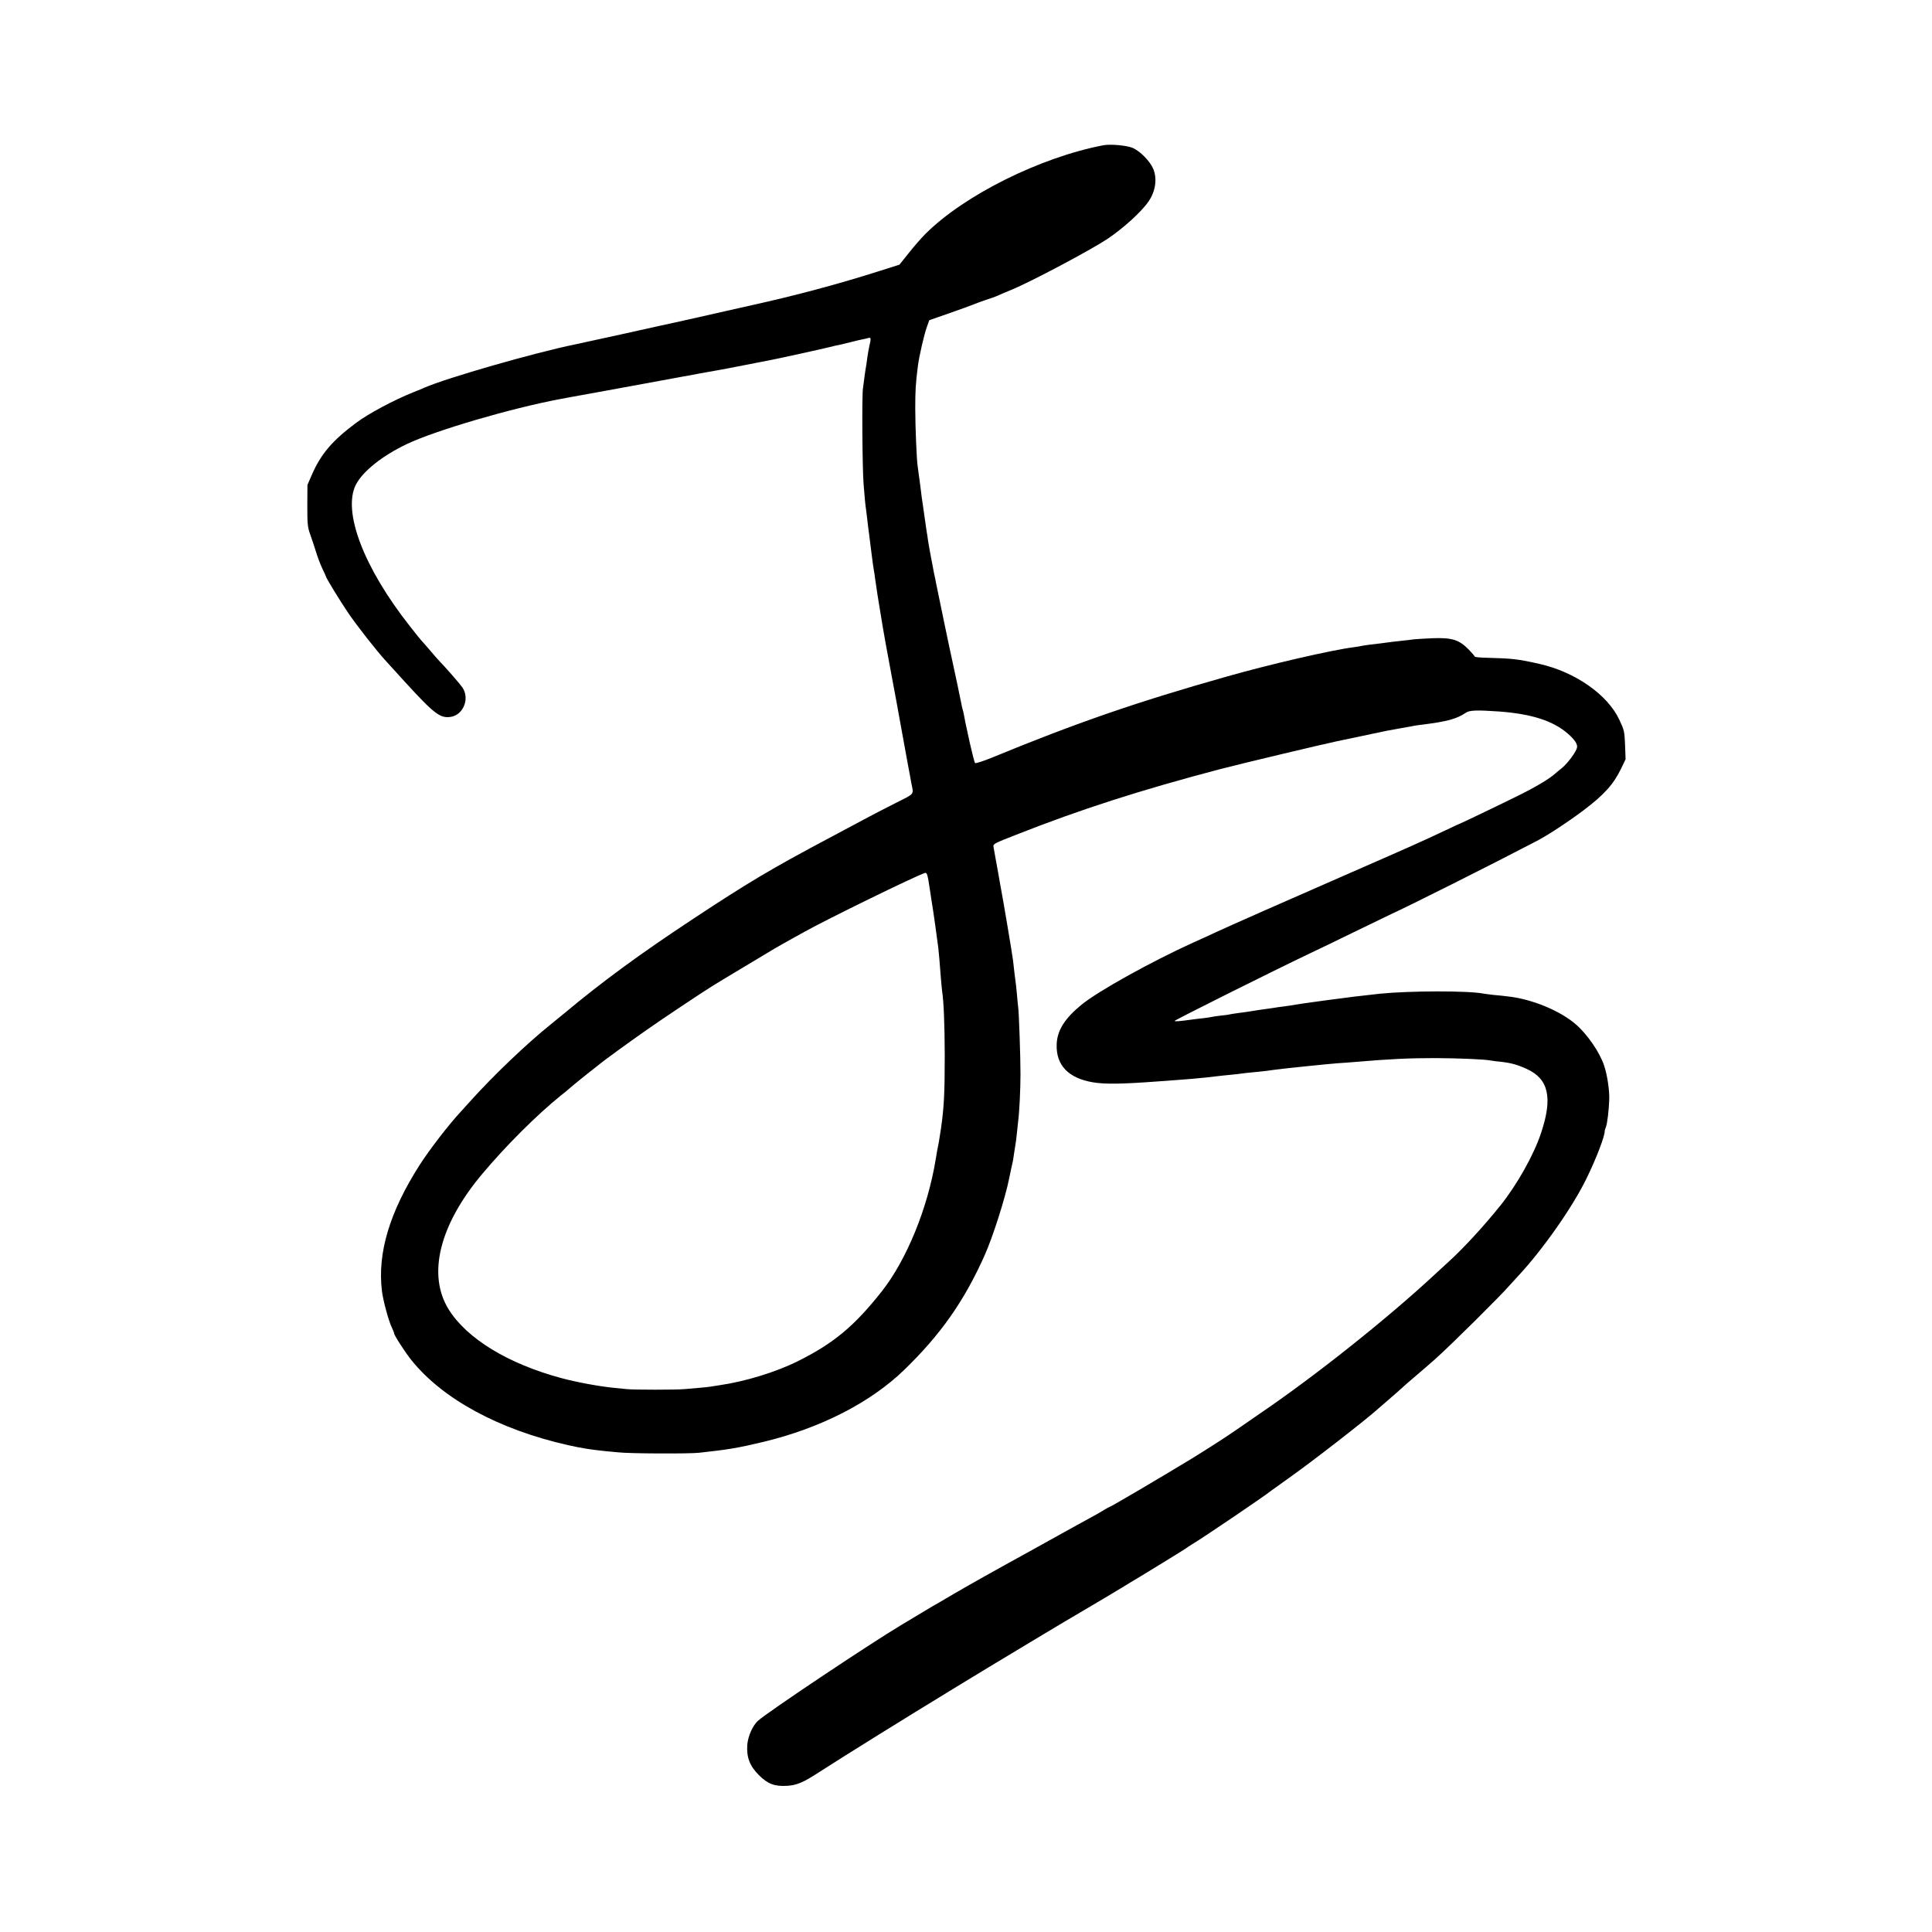
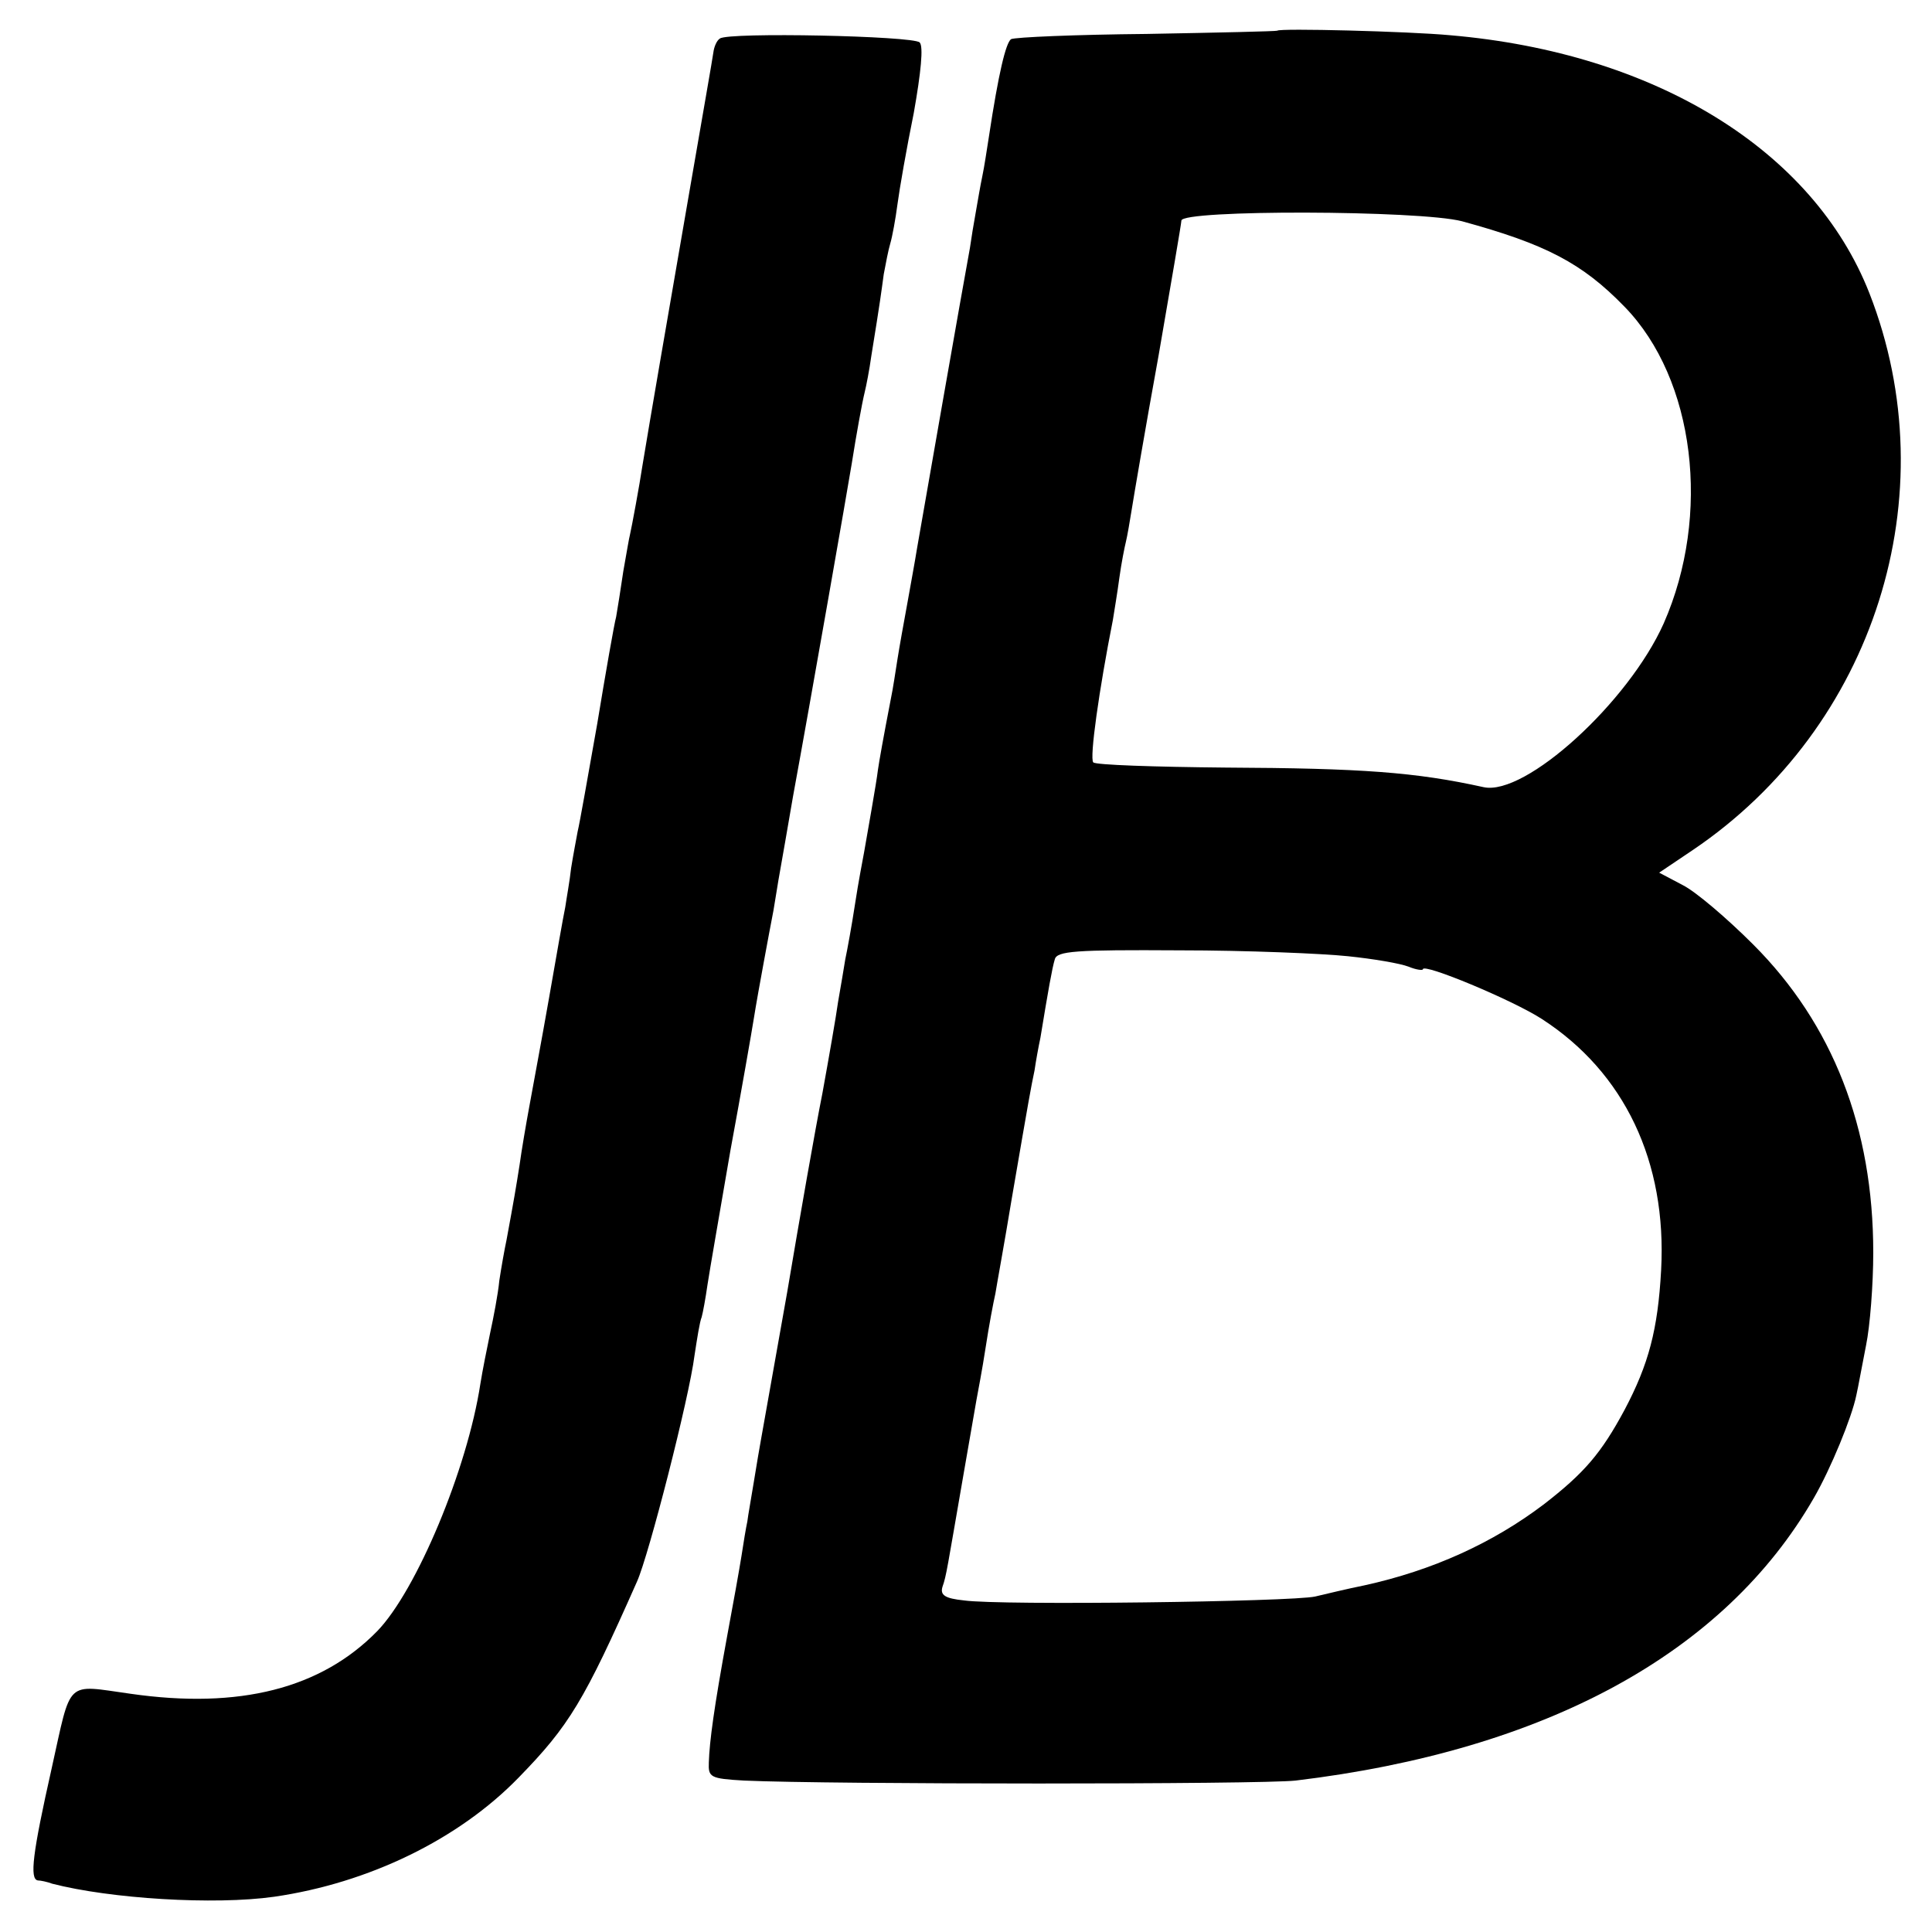
- <svg xmlns="http://www.w3.org/2000/svg" version="1.0" width="1500pt" height="1500pt" viewBox="0 0 1500 1500" preserveAspectRatio="xMidYMid meet">
-   <g transform="translate(0,1500) scale(0.1,-0.1)" fill="#000000" stroke="none">
-     <path d="M8565 13872 c-489 -94 -1076 -386 -1378 -686 -32 -32 -91 -99 -131 -150 l-73 -91 -164 -52 c-312 -99 -640 -187 -984 -263 -77 -17 -167 -37 -200 -45 -55 -13 -354 -80 -400 -90 -11 -2 -184 -40 -385 -85 -201 -44 -374 -82 -385 -84 -314 -64 -1000 -261 -1170 -336 -11 -5 -49 -21 -85 -35 -154 -62 -349 -166 -445 -238 -183 -136 -272 -240 -342 -399 l-36 -83 -1 -160 c0 -140 2 -167 21 -220 12 -33 32 -94 45 -135 12 -41 35 -101 50 -133 15 -31 28 -59 28 -62 0 -10 108 -187 171 -280 68 -101 229 -306 298 -380 20 -22 84 -92 141 -155 234 -256 279 -290 364 -275 97 19 144 146 85 229 -21 30 -137 163 -179 205 -9 9 -43 48 -75 86 -33 39 -63 72 -66 75 -3 3 -43 52 -88 110 -358 454 -523 889 -418 1097 53 103 205 225 397 316 221 105 804 276 1185 348 28 5 61 11 75 14 25 5 223 41 270 49 14 2 149 27 300 55 151 28 291 53 310 57 19 3 80 14 135 25 55 10 116 21 135 24 19 3 114 21 210 40 96 19 186 36 200 39 46 8 404 87 460 101 30 8 66 16 80 18 14 3 54 13 90 22 36 9 76 19 90 21 14 3 33 7 43 10 19 6 21 -3 7 -61 -5 -22 -12 -62 -16 -90 -3 -27 -8 -59 -10 -70 -2 -11 -7 -40 -10 -65 -3 -25 -9 -72 -14 -105 -9 -56 -5 -623 5 -745 7 -91 14 -166 19 -196 2 -16 7 -56 11 -89 4 -33 8 -73 11 -90 2 -16 11 -84 19 -150 8 -66 17 -131 20 -145 3 -14 7 -41 9 -60 4 -33 32 -216 42 -270 2 -14 11 -65 19 -115 9 -49 18 -103 21 -120 4 -24 29 -158 50 -270 2 -11 8 -45 14 -75 6 -30 12 -66 15 -80 3 -13 11 -63 20 -110 8 -47 17 -96 20 -110 5 -25 23 -123 31 -170 3 -14 12 -63 20 -110 9 -47 18 -95 20 -107 2 -13 6 -35 9 -50 19 -97 32 -80 -122 -158 -76 -38 -185 -95 -243 -126 -58 -31 -179 -95 -270 -144 -459 -244 -634 -349 -1060 -630 -412 -272 -701 -484 -996 -730 -33 -27 -80 -66 -104 -85 -184 -147 -444 -395 -620 -590 -41 -46 -80 -88 -85 -94 -89 -95 -243 -295 -317 -411 -233 -365 -328 -682 -293 -976 8 -71 52 -234 76 -283 10 -22 19 -43 19 -48 0 -15 83 -144 135 -209 243 -302 679 -538 1215 -659 109 -24 169 -34 285 -46 33 -3 80 -8 105 -10 85 -10 555 -12 630 -3 229 25 298 37 500 85 440 106 829 305 1090 558 282 273 465 533 623 886 65 144 163 452 193 605 3 18 26 122 29 135 1 3 5 30 9 60 5 30 10 62 11 70 2 8 6 44 10 80 4 36 8 78 10 95 10 76 18 252 18 365 0 139 -12 484 -18 521 -2 13 -6 60 -10 104 -4 44 -9 89 -11 100 -3 19 -10 79 -19 160 -4 37 -79 482 -89 531 -2 12 -7 37 -10 55 -8 47 -24 138 -37 207 -5 31 -12 69 -15 84 -5 26 -1 28 178 98 500 197 957 344 1583 509 149 39 812 197 910 217 11 2 63 13 115 24 95 20 227 48 265 56 19 4 96 18 160 29 17 2 41 7 54 10 12 2 42 7 65 9 195 25 265 44 338 93 28 19 86 21 257 9 255 -19 421 -73 536 -174 52 -46 74 -80 69 -106 -6 -33 -72 -121 -116 -158 -23 -18 -46 -37 -52 -43 -48 -43 -157 -108 -296 -176 -164 -81 -432 -209 -435 -209 -2 0 -56 -25 -121 -56 -198 -93 -231 -108 -759 -339 -501 -219 -911 -400 -1030 -455 -33 -16 -112 -52 -175 -80 -323 -147 -727 -371 -860 -478 -133 -108 -192 -201 -196 -310 -6 -162 91 -263 281 -295 97 -16 225 -14 520 8 33 3 94 7 135 10 41 3 93 7 115 9 22 2 69 7 105 10 36 4 79 9 96 11 17 2 60 7 95 10 35 3 75 8 89 10 14 2 54 7 90 10 35 3 79 8 97 10 18 3 48 7 66 9 62 9 422 46 492 51 39 2 99 7 135 10 273 23 416 30 625 30 182 -1 380 -9 430 -19 11 -2 47 -7 80 -10 80 -9 128 -23 200 -56 169 -77 201 -224 110 -496 -57 -172 -188 -404 -317 -565 -132 -164 -290 -335 -404 -438 -27 -24 -71 -65 -99 -91 -373 -347 -936 -795 -1365 -1086 -25 -17 -103 -72 -175 -121 -71 -50 -229 -152 -350 -226 -223 -136 -632 -377 -641 -377 -2 0 -21 -10 -42 -23 -20 -13 -71 -42 -112 -64 -42 -23 -152 -83 -245 -135 -94 -52 -195 -108 -225 -125 -268 -147 -458 -254 -585 -328 -82 -49 -159 -93 -170 -99 -11 -6 -31 -18 -45 -27 -14 -9 -99 -60 -190 -114 -237 -141 -1046 -681 -1116 -746 -41 -38 -76 -118 -82 -184 -7 -97 18 -165 89 -236 70 -70 123 -90 221 -84 74 5 123 25 243 103 214 138 647 407 1070 665 233 143 956 577 960 577 2 0 353 209 385 230 8 5 44 27 80 48 114 69 345 211 355 219 6 5 28 19 50 33 83 49 564 375 610 413 6 4 71 51 145 104 180 127 602 455 695 540 11 10 52 45 90 78 39 33 72 63 75 66 3 3 28 25 55 49 145 124 174 149 220 190 121 108 511 495 575 570 12 14 41 45 64 70 190 203 421 531 531 755 77 156 147 339 144 375 0 3 4 17 10 32 10 27 22 126 25 208 3 73 -15 194 -40 268 -34 101 -127 238 -217 317 -122 107 -343 199 -532 219 -22 3 -69 8 -105 11 -36 4 -73 9 -84 11 -119 23 -568 22 -801 -1 -132 -14 -264 -30 -410 -50 -55 -8 -120 -17 -145 -20 -25 -3 -70 -10 -100 -15 -30 -5 -75 -12 -100 -15 -25 -3 -56 -7 -70 -10 -14 -2 -45 -7 -70 -10 -25 -3 -70 -10 -100 -15 -30 -5 -77 -12 -105 -15 -27 -4 -57 -8 -65 -10 -8 -3 -40 -7 -70 -10 -30 -3 -62 -8 -70 -10 -8 -2 -37 -7 -65 -10 -27 -3 -66 -7 -85 -10 -107 -15 -140 -17 -140 -11 0 6 752 382 1050 524 58 27 213 102 344 166 131 64 260 126 285 138 137 62 787 388 1131 568 89 46 245 149 362 237 161 121 234 202 293 323 l36 75 -4 111 c-4 104 -7 116 -44 195 -92 197 -345 373 -623 435 -163 37 -212 42 -402 47 -54 1 -98 5 -98 9 0 4 -22 29 -48 56 -74 75 -128 92 -277 87 -66 -3 -133 -7 -150 -9 -16 -3 -55 -7 -85 -10 -54 -6 -100 -11 -170 -21 -19 -2 -57 -7 -85 -10 -27 -4 -57 -8 -65 -10 -8 -2 -35 -7 -60 -10 -177 -23 -653 -133 -990 -229 -697 -197 -1170 -361 -1818 -628 -69 -28 -127 -47 -132 -42 -4 5 -22 74 -40 154 -41 187 -39 180 -45 215 -3 17 -8 38 -11 47 -3 9 -7 27 -9 39 -11 57 -48 232 -66 314 -11 50 -43 198 -70 330 -52 249 -55 264 -63 305 -2 14 -7 36 -10 50 -3 14 -8 36 -10 50 -3 14 -11 61 -20 105 -8 44 -18 98 -21 120 -3 23 -7 52 -10 65 -2 13 -9 60 -15 104 -6 45 -13 92 -15 106 -3 14 -12 81 -20 150 -9 69 -18 135 -20 148 -8 47 -19 311 -19 452 0 134 3 192 20 325 9 75 50 253 71 309 l18 50 155 54 c85 30 169 60 185 67 17 7 59 23 95 35 36 11 79 27 95 34 17 8 66 29 110 47 145 59 610 306 740 392 126 84 269 214 323 294 55 80 68 179 34 256 -26 58 -100 133 -156 158 -46 20 -175 32 -231 21z m-1345 -5782 c7 -47 14 -94 16 -105 6 -29 43 -293 49 -345 5 -49 11 -111 20 -235 4 -44 8 -91 10 -104 12 -75 19 -248 20 -491 0 -300 -6 -410 -29 -570 -15 -100 -19 -122 -31 -180 -2 -14 -7 -41 -10 -60 -62 -380 -226 -781 -418 -1025 -213 -270 -372 -403 -652 -543 -171 -85 -408 -158 -610 -187 -27 -4 -59 -9 -70 -11 -10 -2 -49 -6 -85 -9 -36 -3 -87 -8 -115 -10 -63 -6 -396 -6 -450 0 -22 2 -67 7 -100 10 -113 11 -290 44 -405 75 -414 111 -734 306 -876 533 -168 269 -73 655 257 1049 184 220 429 464 614 613 28 21 52 42 55 45 7 8 171 141 210 170 18 14 38 30 44 35 17 15 211 157 357 259 94 67 457 309 509 340 25 15 68 41 95 58 28 17 64 39 80 48 17 10 93 56 170 102 129 78 164 99 280 163 22 12 63 35 90 50 177 99 865 435 935 457 17 6 22 -9 40 -132z" />
+ <svg xmlns="http://www.w3.org/2000/svg" version="1.0" width="296pt" height="296pt" viewBox="0 0 296 296" preserveAspectRatio="xMidYMid meet">
+   <g transform="translate(0,296) scale(0.1,-0.1)" fill="#000000" stroke="none">
+     <path d="M1957 2913 c-1 -1 -91 -3 -200 -5 -109 -1 -202 -5 -208 -8 -8 -6 -19 -51 -34 -150 -3 -19 -7 -46 -10 -60 -3 -14 -7 -38 -10 -55 -3 -16 -7 -41 -9 -55 -9 -48 -75 -425 -81 -460 -3 -19 -10 -57 -15 -85 -5 -27 -12 -66 -15 -85 -3 -19 -7 -46 -10 -60 -12 -62 -18 -96 -20 -110 -2 -18 -16 -96 -21 -125 -2 -11 -9 -47 -14 -80 -5 -33 -12 -71 -15 -85 -2 -13 -7 -42 -11 -65 -3 -22 -14 -85 -24 -140 -11 -55 -35 -192 -54 -305 -20 -113 -38 -214 -40 -225 -2 -11 -7 -40 -11 -65 -4 -25 -9 -52 -10 -61 -2 -9 -6 -33 -9 -53 -3 -19 -13 -75 -22 -123 -20 -109 -27 -161 -28 -193 -1 -23 2 -25 54 -28 132 -6 791 -6 845 0 383 46 657 195 794 433 26 45 58 123 65 157 3 13 9 47 15 77 6 29 11 93 11 142 0 191 -62 350 -184 472 -40 40 -88 81 -108 91 l-36 19 52 35 c278 188 391 544 270 853 -86 219 -328 368 -642 395 -64 6 -262 11 -265 7z m283 -292 c128 -35 184 -64 249 -131 108 -111 133 -319 60 -485 -54 -121 -212 -265 -276 -251 -104 23 -187 29 -395 30 -108 1 -200 4 -203 8 -6 6 9 112 30 218 2 13 7 42 10 65 3 22 8 47 10 55 2 8 6 31 9 50 3 19 21 125 41 235 19 110 35 203 35 207 0 17 365 16 430 -1z m-175 -1126 c39 -4 80 -11 93 -16 12 -5 22 -6 22 -4 0 10 137 -47 182 -76 127 -82 192 -219 183 -385 -5 -91 -19 -144 -56 -214 -36 -67 -62 -97 -124 -145 -78 -59 -170 -101 -275 -124 -25 -5 -58 -13 -75 -17 -35 -8 -482 -14 -538 -6 -29 3 -37 8 -33 21 6 17 7 27 32 171 9 52 18 104 20 115 2 11 9 47 14 80 5 33 12 70 15 83 2 13 14 78 25 145 28 163 29 168 35 197 2 14 6 36 9 50 12 73 18 107 22 120 3 13 31 15 191 14 104 0 220 -5 258 -9z" />
+     <path d="M1103 2901 c-5 -3 -9 -13 -10 -21 -1 -8 -18 -105 -37 -215 -32 -185 -60 -347 -72 -420 -4 -27 -16 -92 -19 -105 -1 -3 -5 -27 -10 -55 -4 -27 -9 -59 -11 -70 -3 -11 -16 -85 -29 -164 -14 -79 -27 -153 -30 -165 -2 -11 -7 -37 -10 -56 -2 -19 -7 -46 -9 -60 -3 -14 -14 -77 -25 -140 -11 -63 -25 -137 -30 -165 -5 -27 -12 -68 -15 -90 -6 -38 -8 -50 -20 -115 -3 -14 -8 -42 -11 -62 -2 -21 -9 -57 -14 -80 -5 -24 -12 -59 -15 -78 -20 -131 -98 -317 -158 -379 -86 -88 -211 -120 -378 -96 -101 14 -90 24 -121 -115 -29 -129 -34 -169 -21 -171 4 0 14 -2 22 -5 89 -23 248 -33 340 -20 145 21 283 88 375 183 77 79 100 117 181 300 18 40 80 282 88 346 4 26 8 52 11 59 2 7 6 29 9 50 3 20 19 112 35 205 17 92 33 184 36 203 3 19 10 58 15 85 5 28 12 64 15 80 3 17 7 44 10 60 3 17 12 68 20 115 27 147 84 473 90 510 3 19 8 49 11 65 3 17 7 37 9 45 2 8 7 33 10 55 14 86 15 96 19 125 3 16 7 37 10 47 3 10 8 37 11 60 3 23 14 86 25 140 11 62 15 102 9 108 -10 10 -293 16 -306 6z" />
  </g>
</svg>
